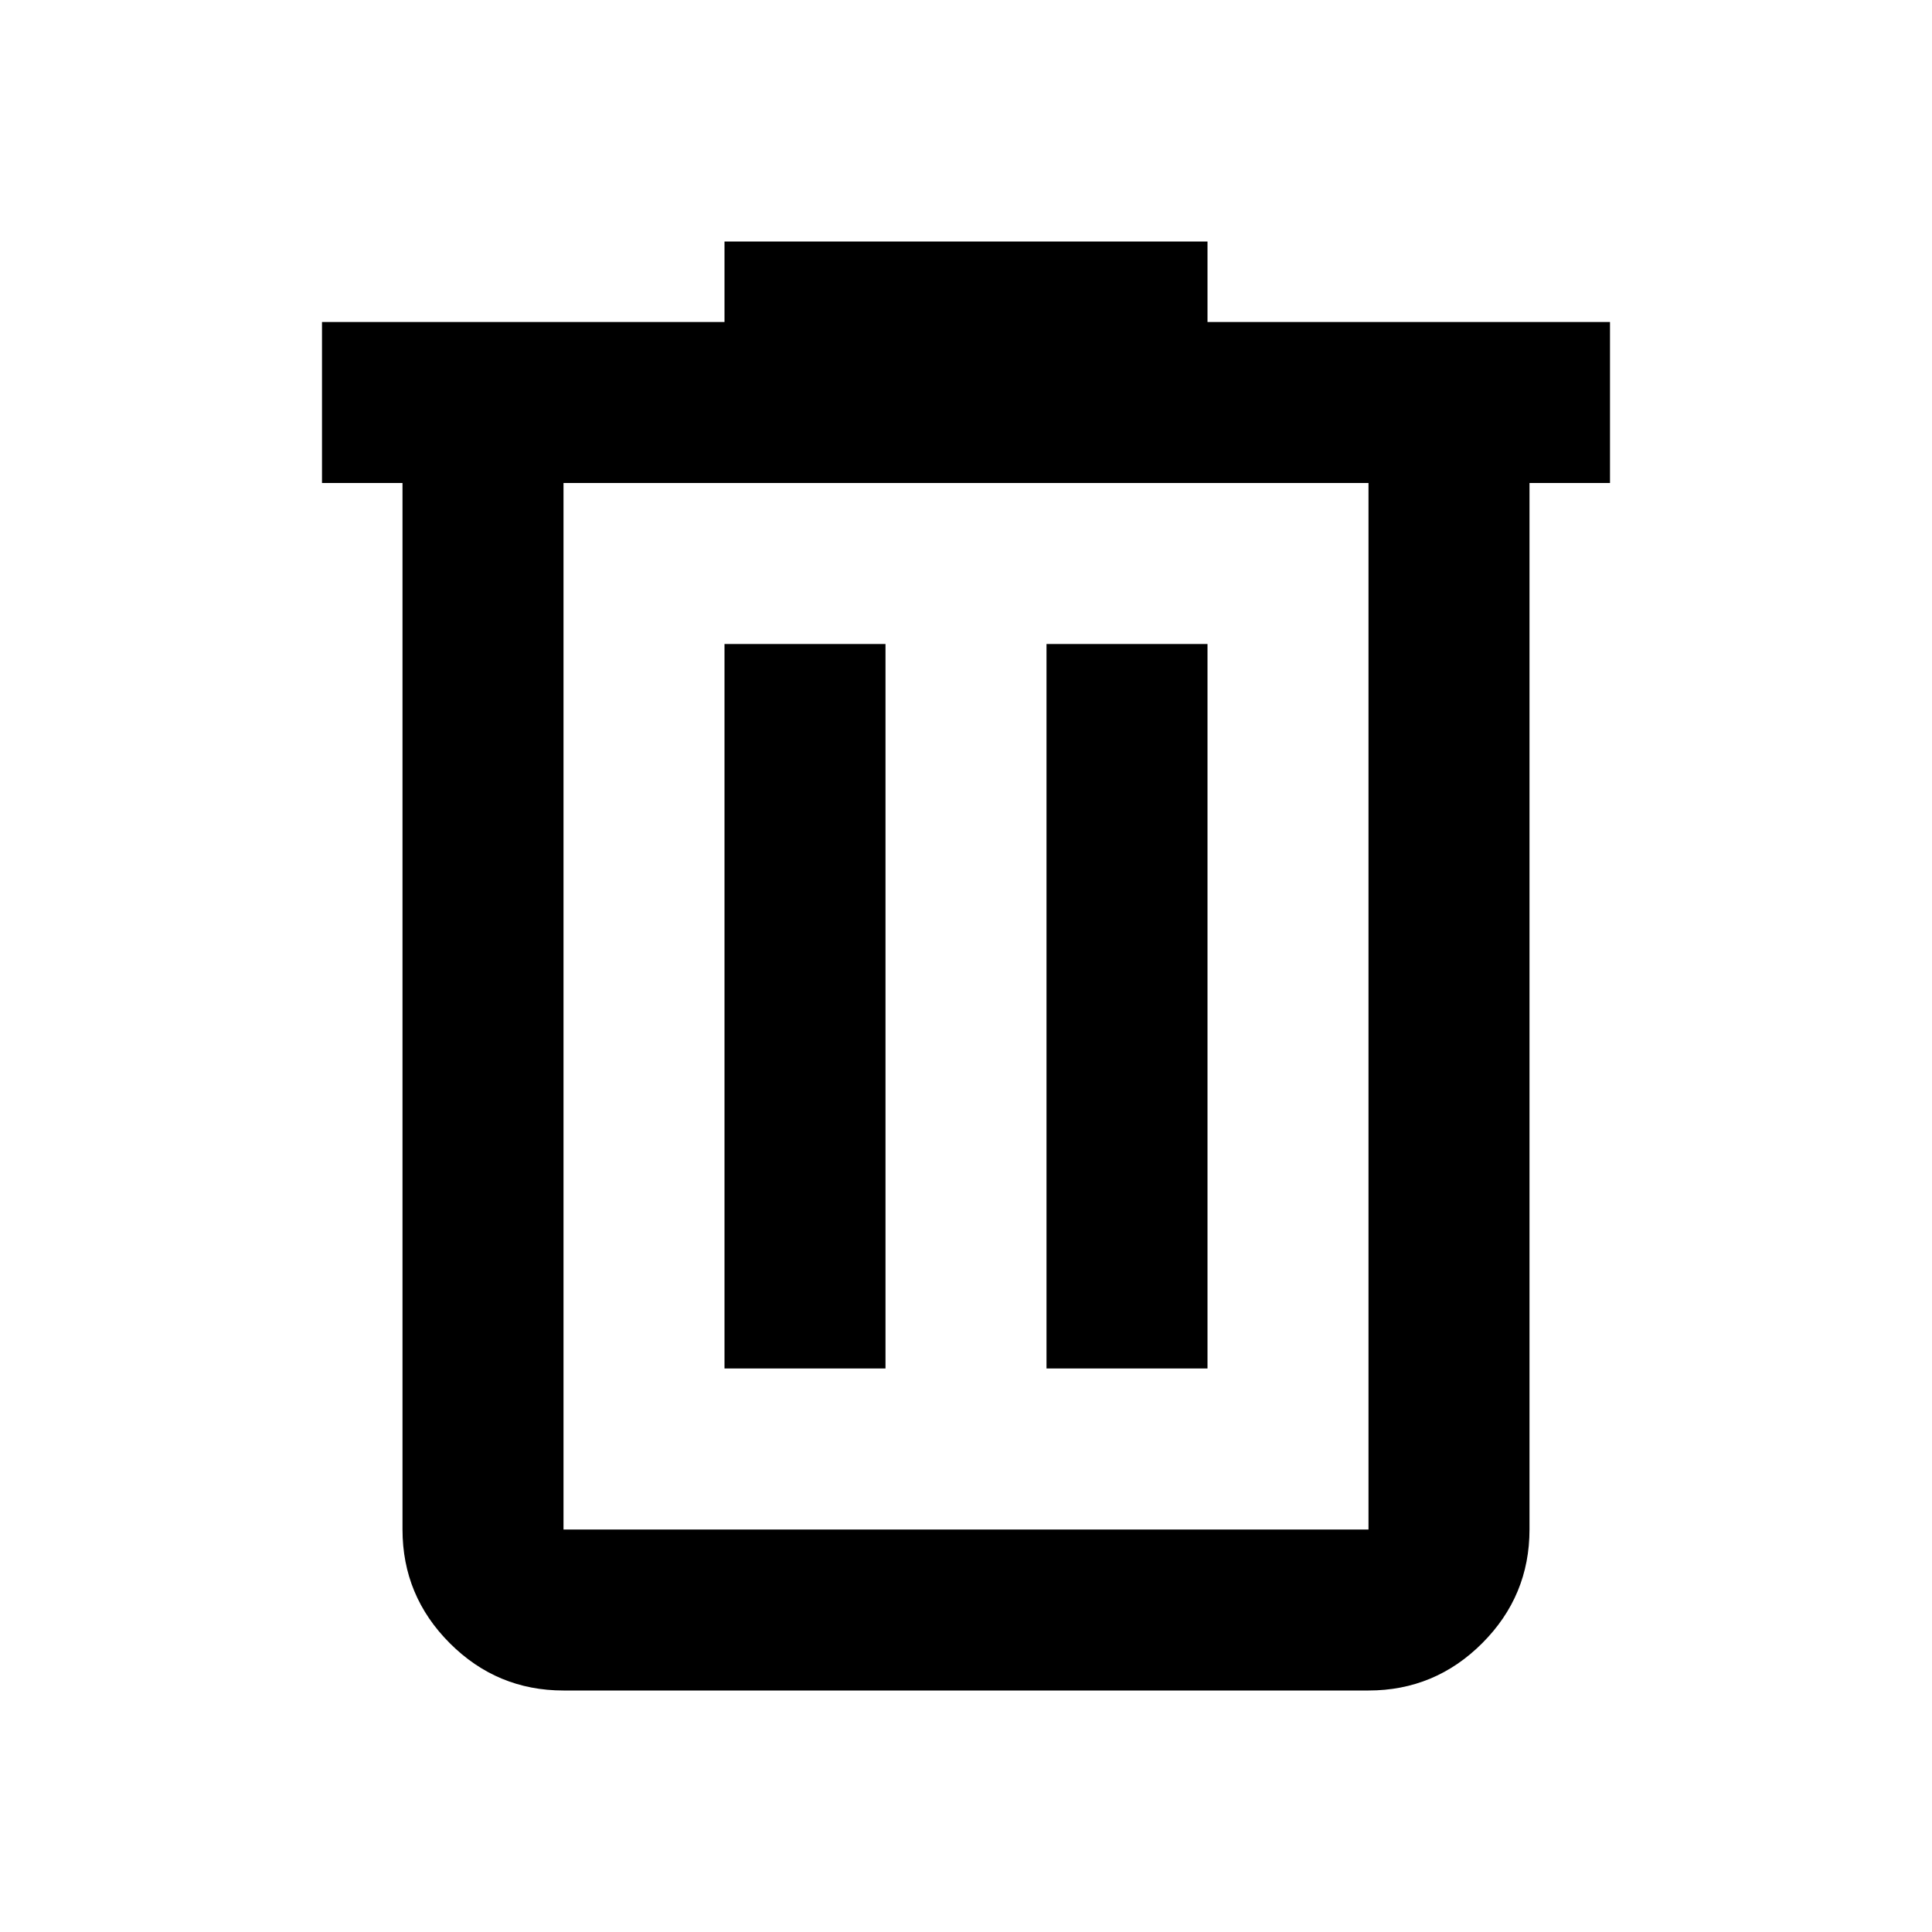
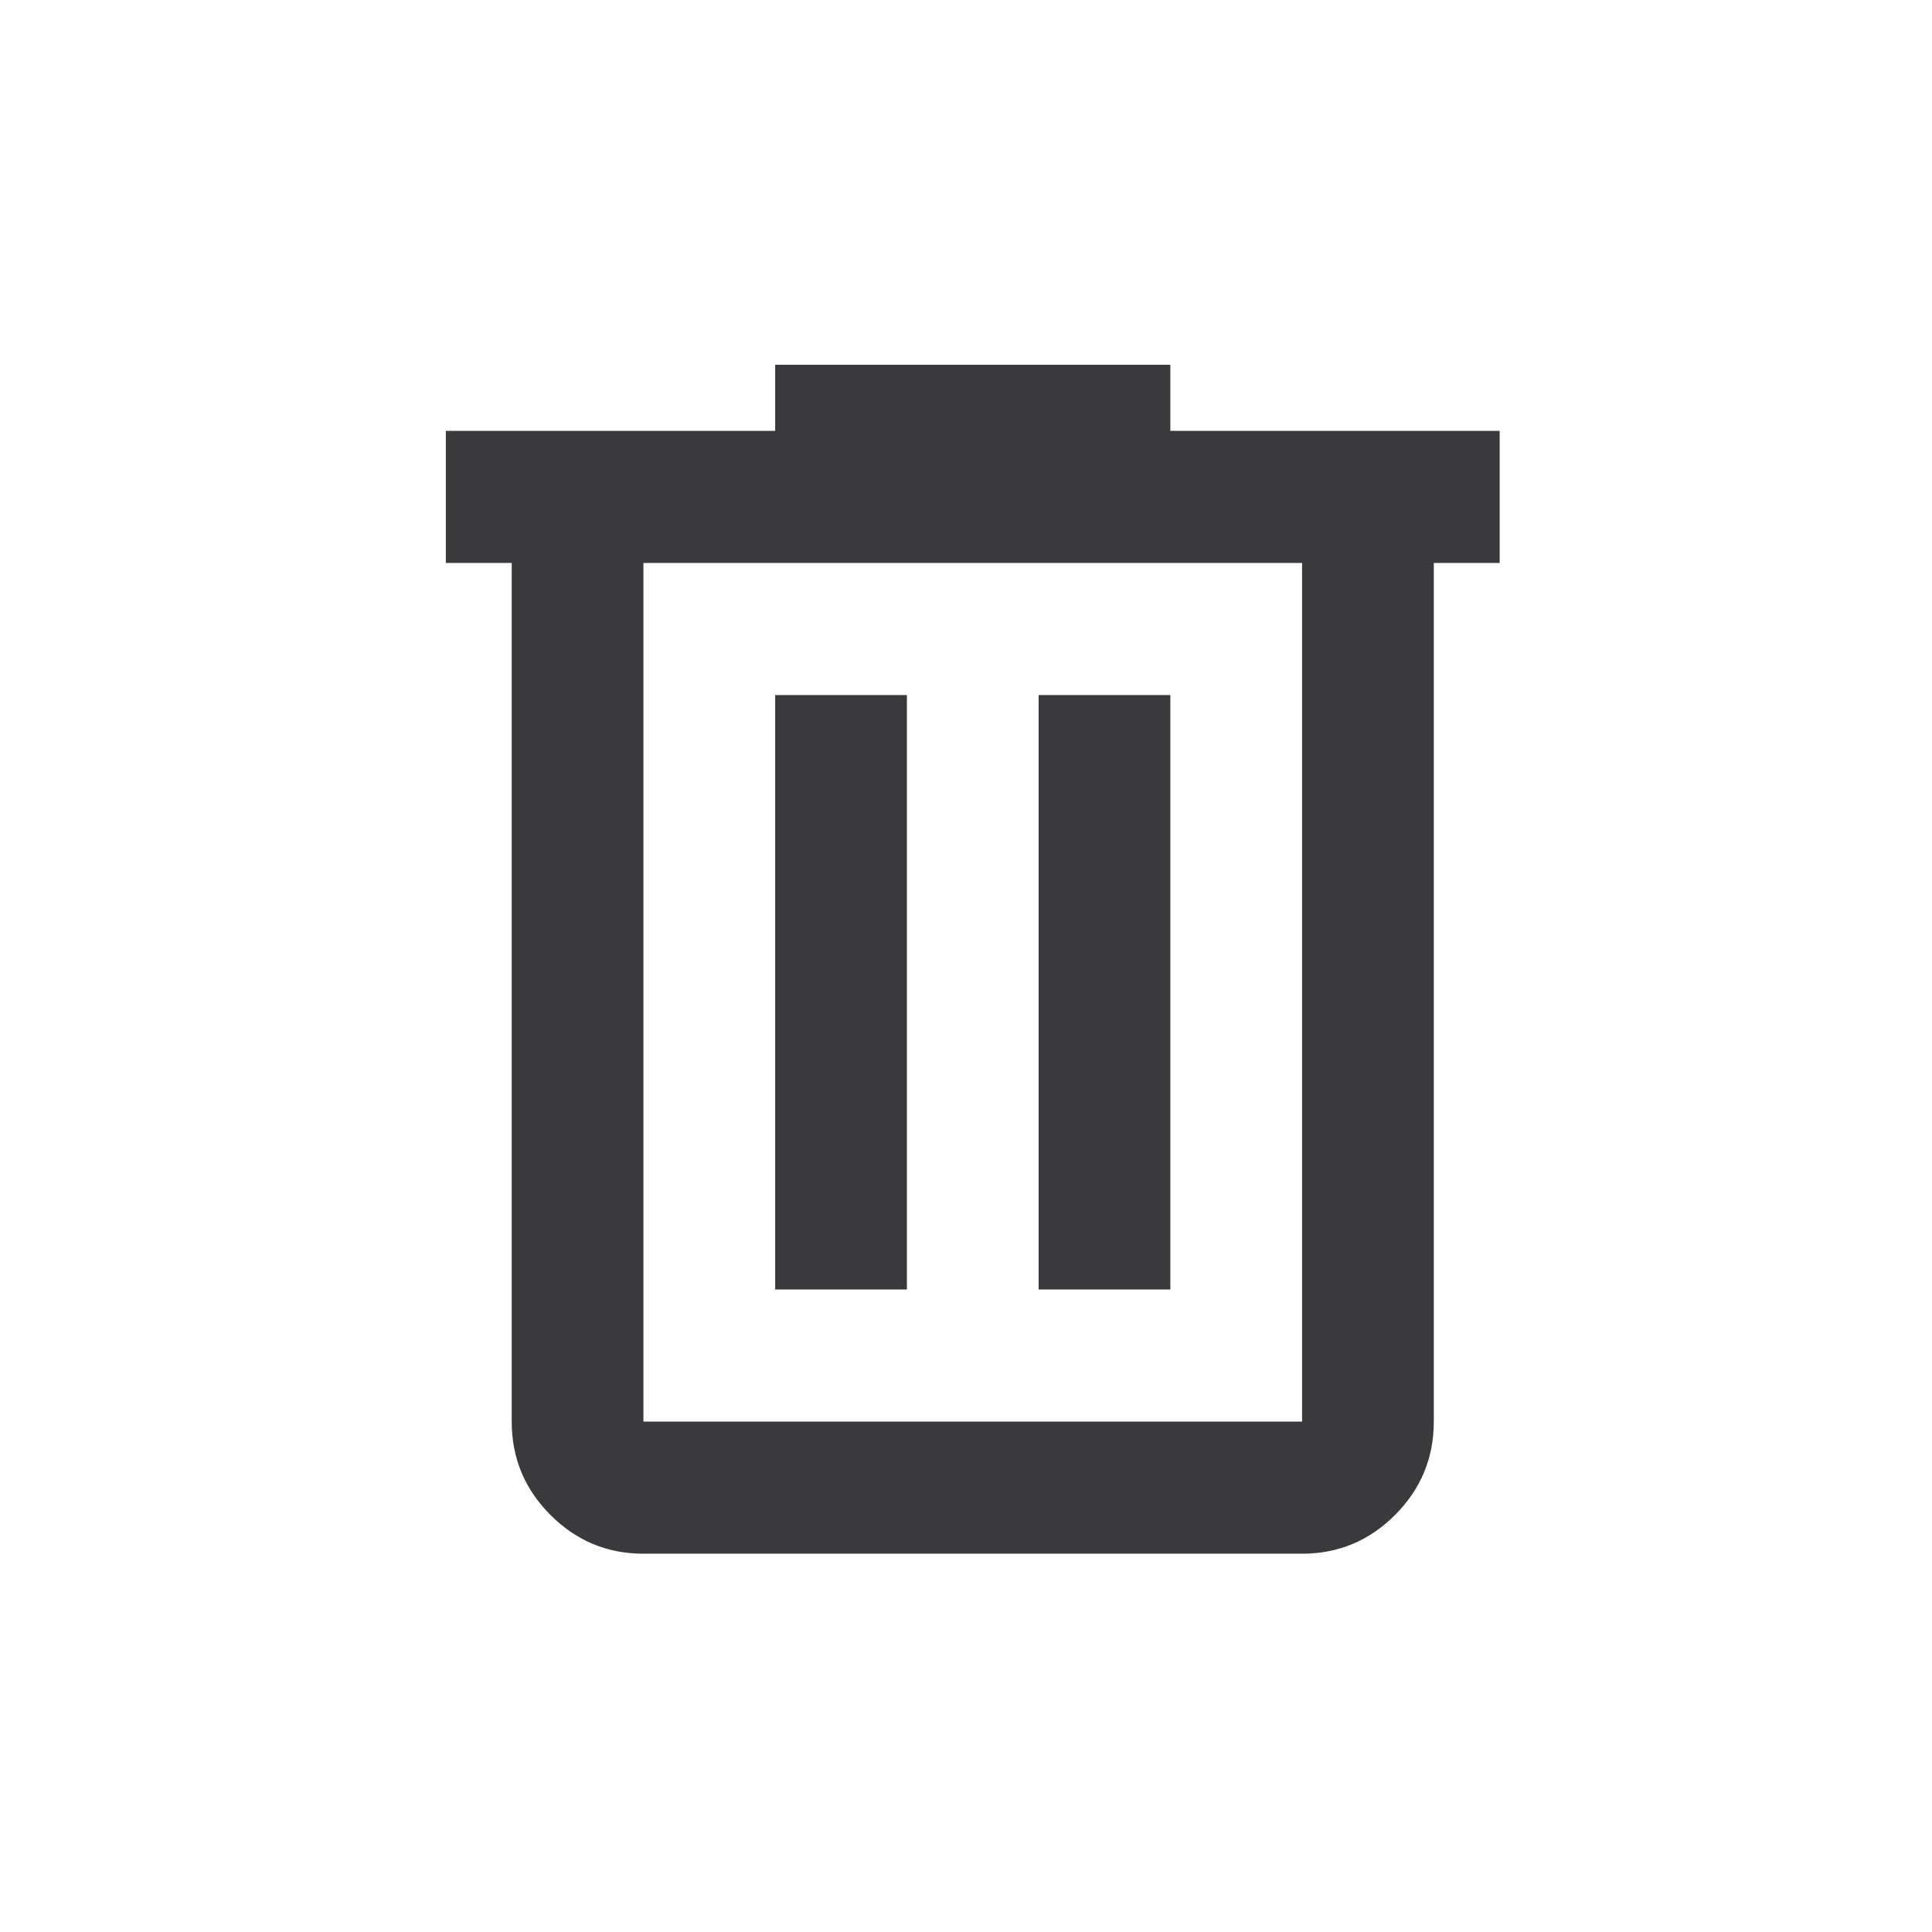
- <svg xmlns="http://www.w3.org/2000/svg" height="24" viewBox="0 -960 960 960" width="24">
-   <path d="M280-120q-33 0-56.5-23.5T200-200v-520h-40v-80h200v-40h240v40h200v80h-40v520q0 33-23.5 56.5T680-120H280Zm400-600H280v520h400v-520ZM360-280h80v-360h-80v360Zm160 0h80v-360h-80v360ZM280-720v520-520Z" />
+ <svg xmlns="http://www.w3.org/2000/svg" width="143" height="143" viewBox="0 0 143 143" fill="none">
+   <path d="M47.625 115C44.944 115 42.648 114.043 40.739 112.128C38.83 110.213 37.875 107.911 37.875 105.222V41.667H33V31.889H57.375V27H86.625V31.889H111V41.667H106.125V105.222C106.125 107.911 105.17 110.213 103.261 112.128C101.352 114.043 99.056 115 96.375 115H47.625ZM96.375 41.667H47.625V105.222H96.375V41.667ZM57.375 95.444H67.125V51.444H57.375V95.444ZM76.875 95.444H86.625V51.444H76.875V95.444Z" fill="#3A3A3D" />
</svg>
